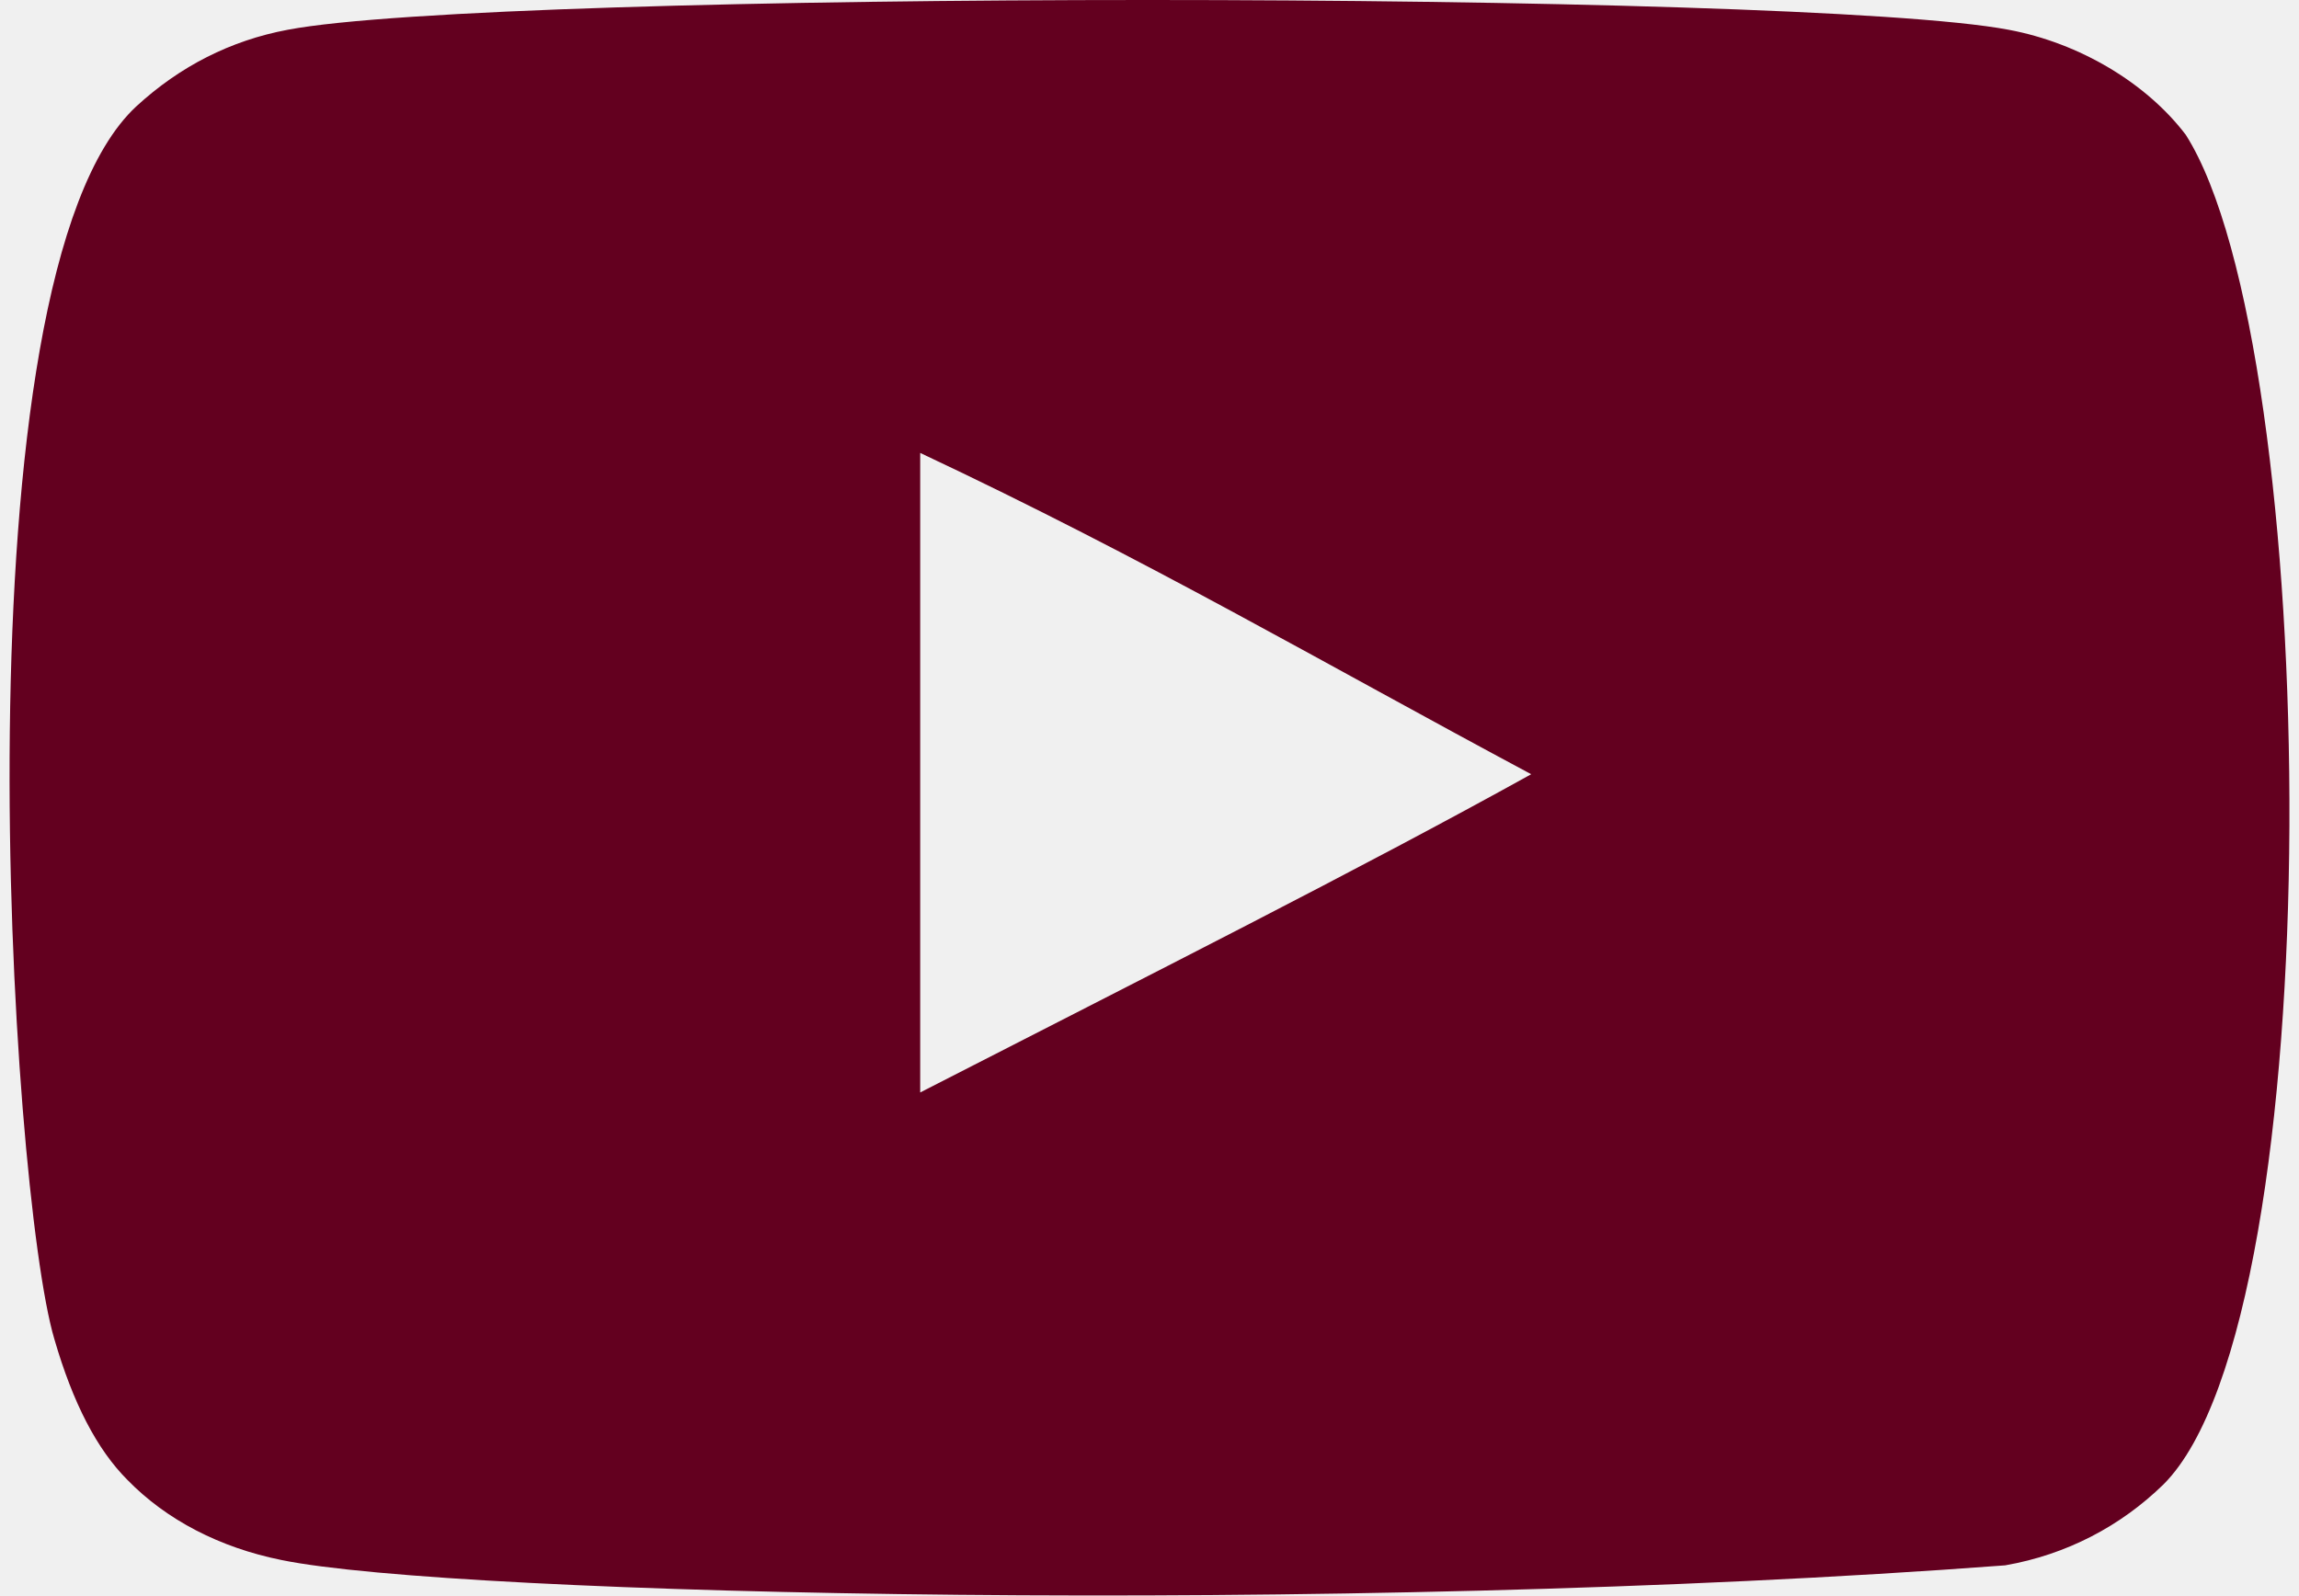
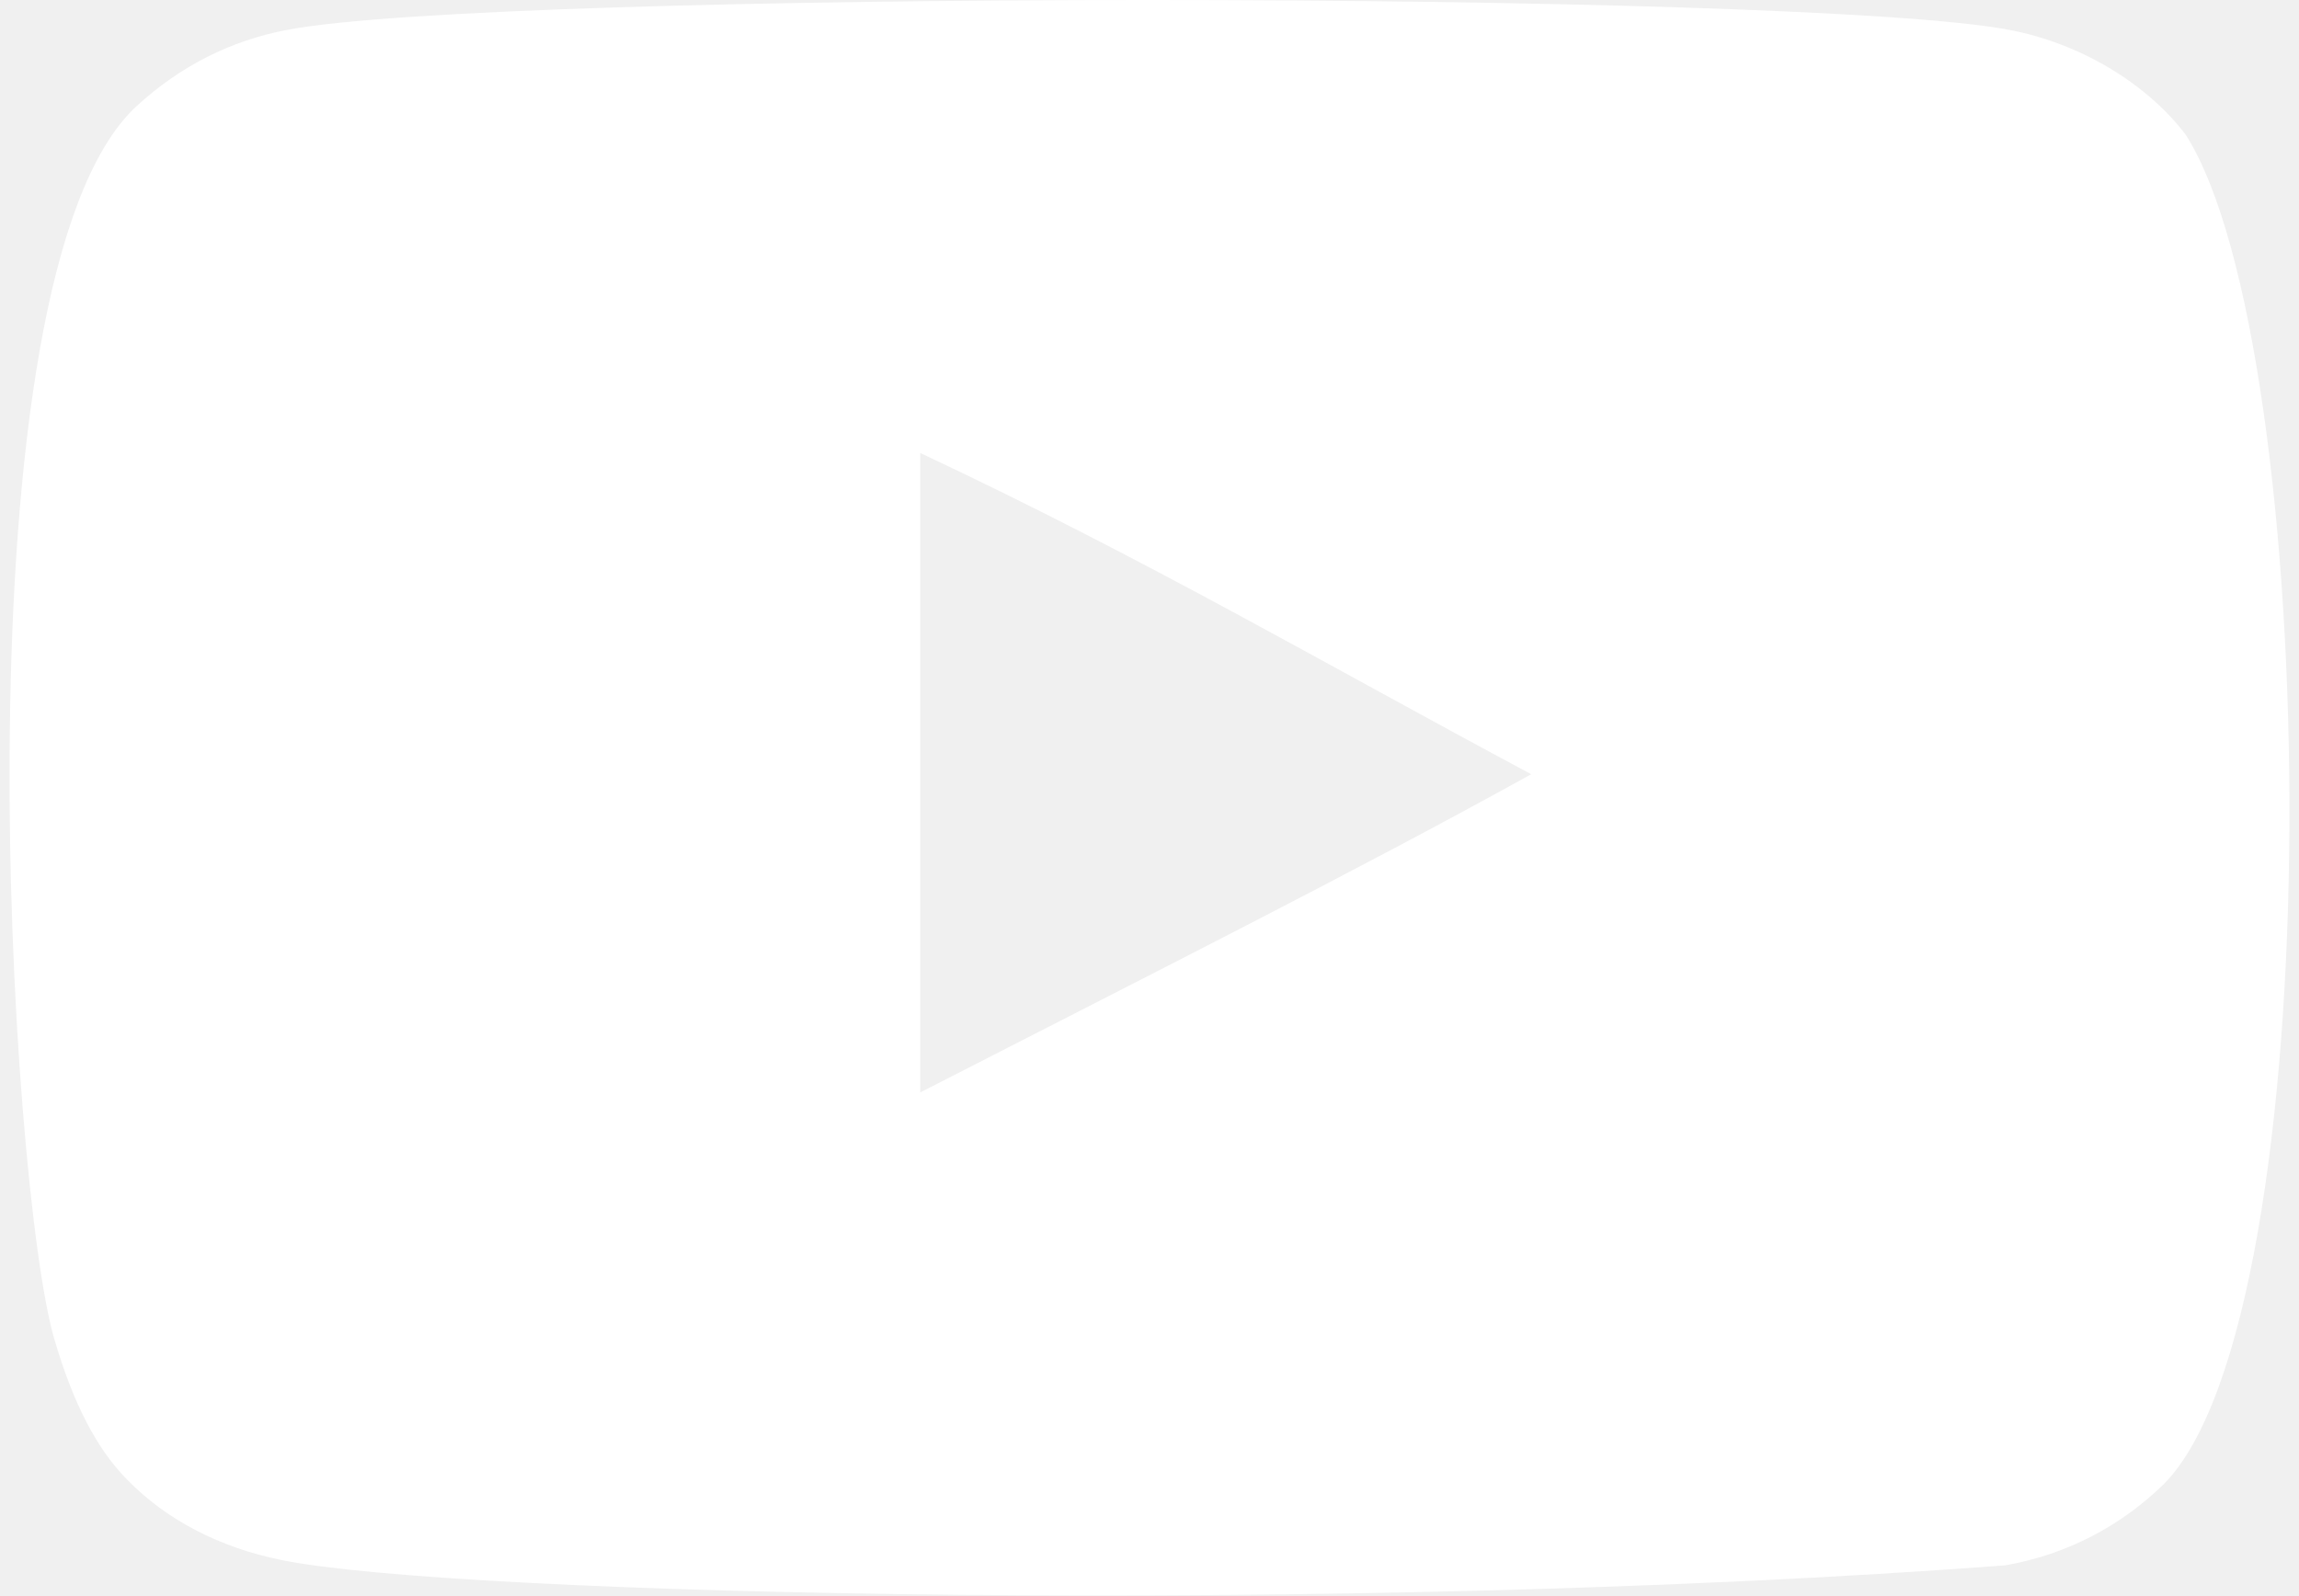
<svg xmlns="http://www.w3.org/2000/svg" width="206" height="143" viewBox="0 0 206 143" fill="none">
-   <path fill-rule="evenodd" clip-rule="evenodd" d="M82.454 97.915V40.595C102.803 50.17 118.563 59.42 137.202 69.392C121.829 77.918 102.803 87.484 82.454 97.915ZM195.858 12.086C192.348 7.462 186.366 3.862 179.996 2.67C161.275 -0.885 44.483 -0.895 25.772 2.67C20.664 3.628 16.116 5.942 12.209 9.538C-4.253 24.817 0.905 106.757 4.873 120.03C6.542 125.775 8.699 129.918 11.415 132.638C14.915 136.234 19.707 138.709 25.212 139.82C40.626 143.008 120.038 144.791 179.671 140.299C185.165 139.341 190.028 136.785 193.864 133.037C209.085 117.818 208.047 31.277 195.858 12.086Z" fill="#63001f" />
+   <path fill-rule="evenodd" clip-rule="evenodd" d="M82.454 97.915V40.595C102.803 50.17 118.563 59.42 137.202 69.392C121.829 77.918 102.803 87.484 82.454 97.915ZM195.858 12.086C192.348 7.462 186.366 3.862 179.996 2.67C161.275 -0.885 44.483 -0.895 25.772 2.67C20.664 3.628 16.116 5.942 12.209 9.538C-4.253 24.817 0.905 106.757 4.873 120.03C6.542 125.775 8.699 129.918 11.415 132.638C14.915 136.234 19.707 138.709 25.212 139.82C40.626 143.008 120.038 144.791 179.671 140.299C185.165 139.341 190.028 136.785 193.864 133.037C209.085 117.818 208.047 31.277 195.858 12.086Z" fill="#fff" />
</svg>
